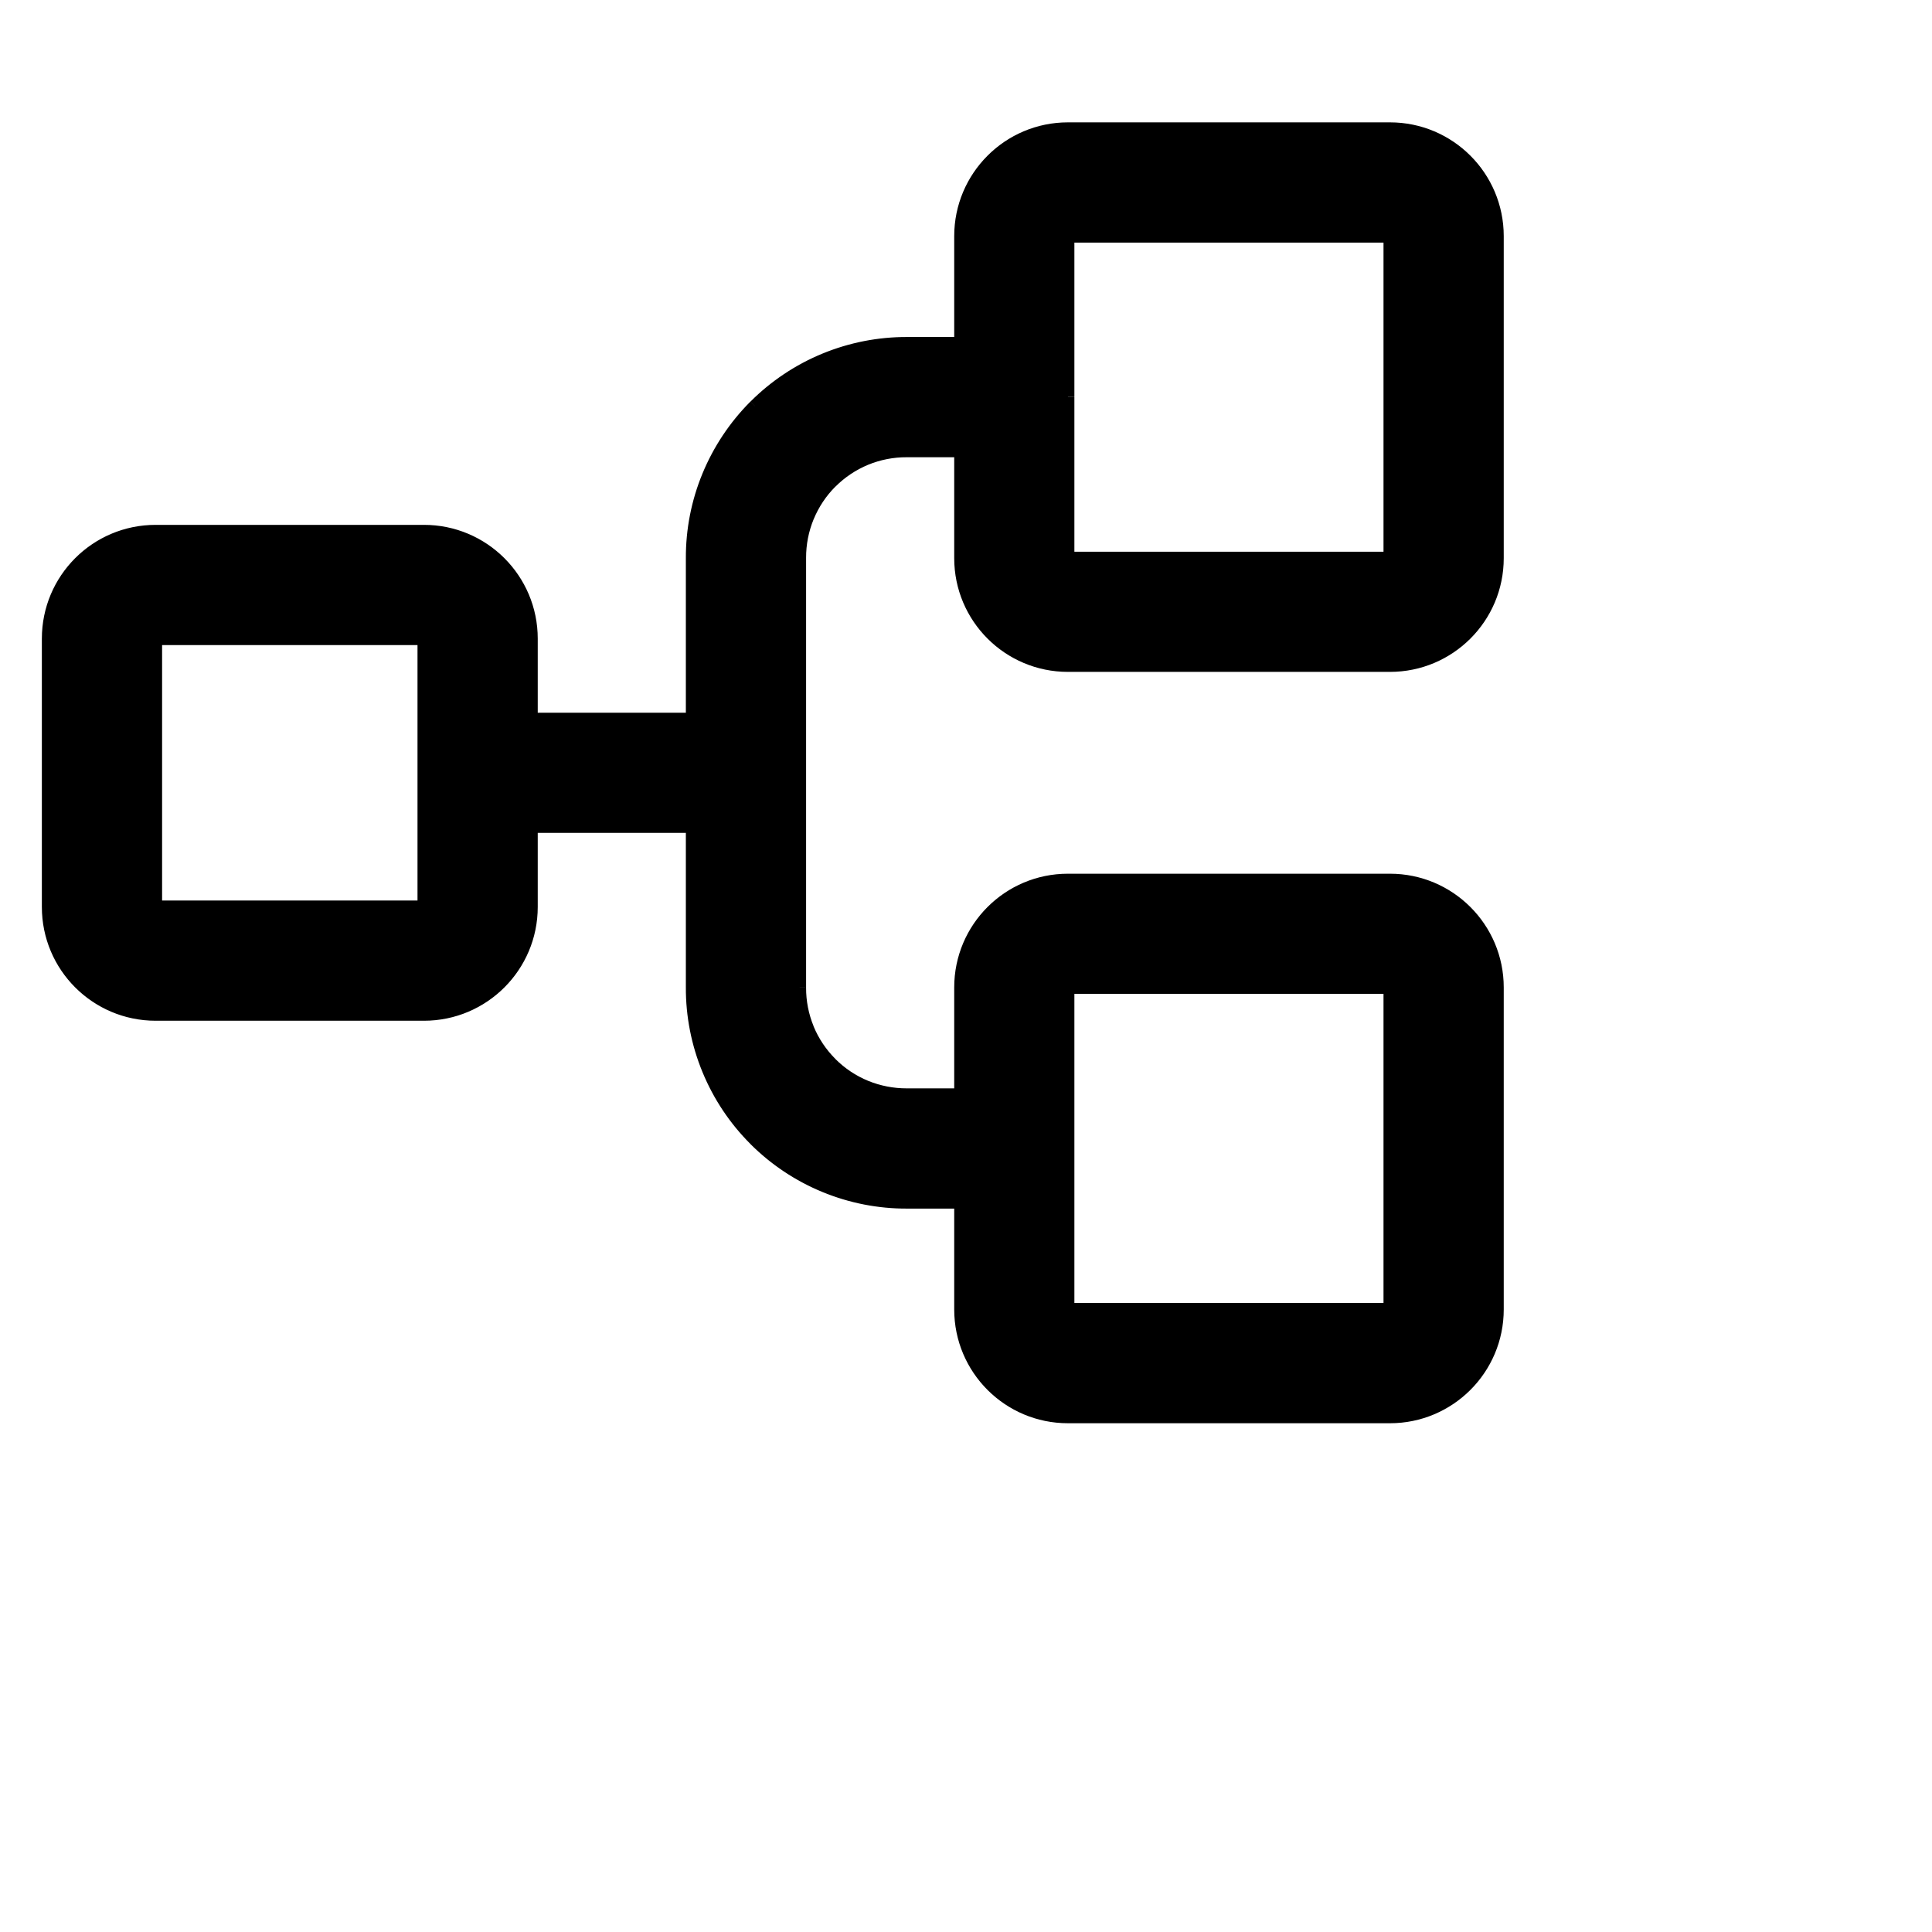
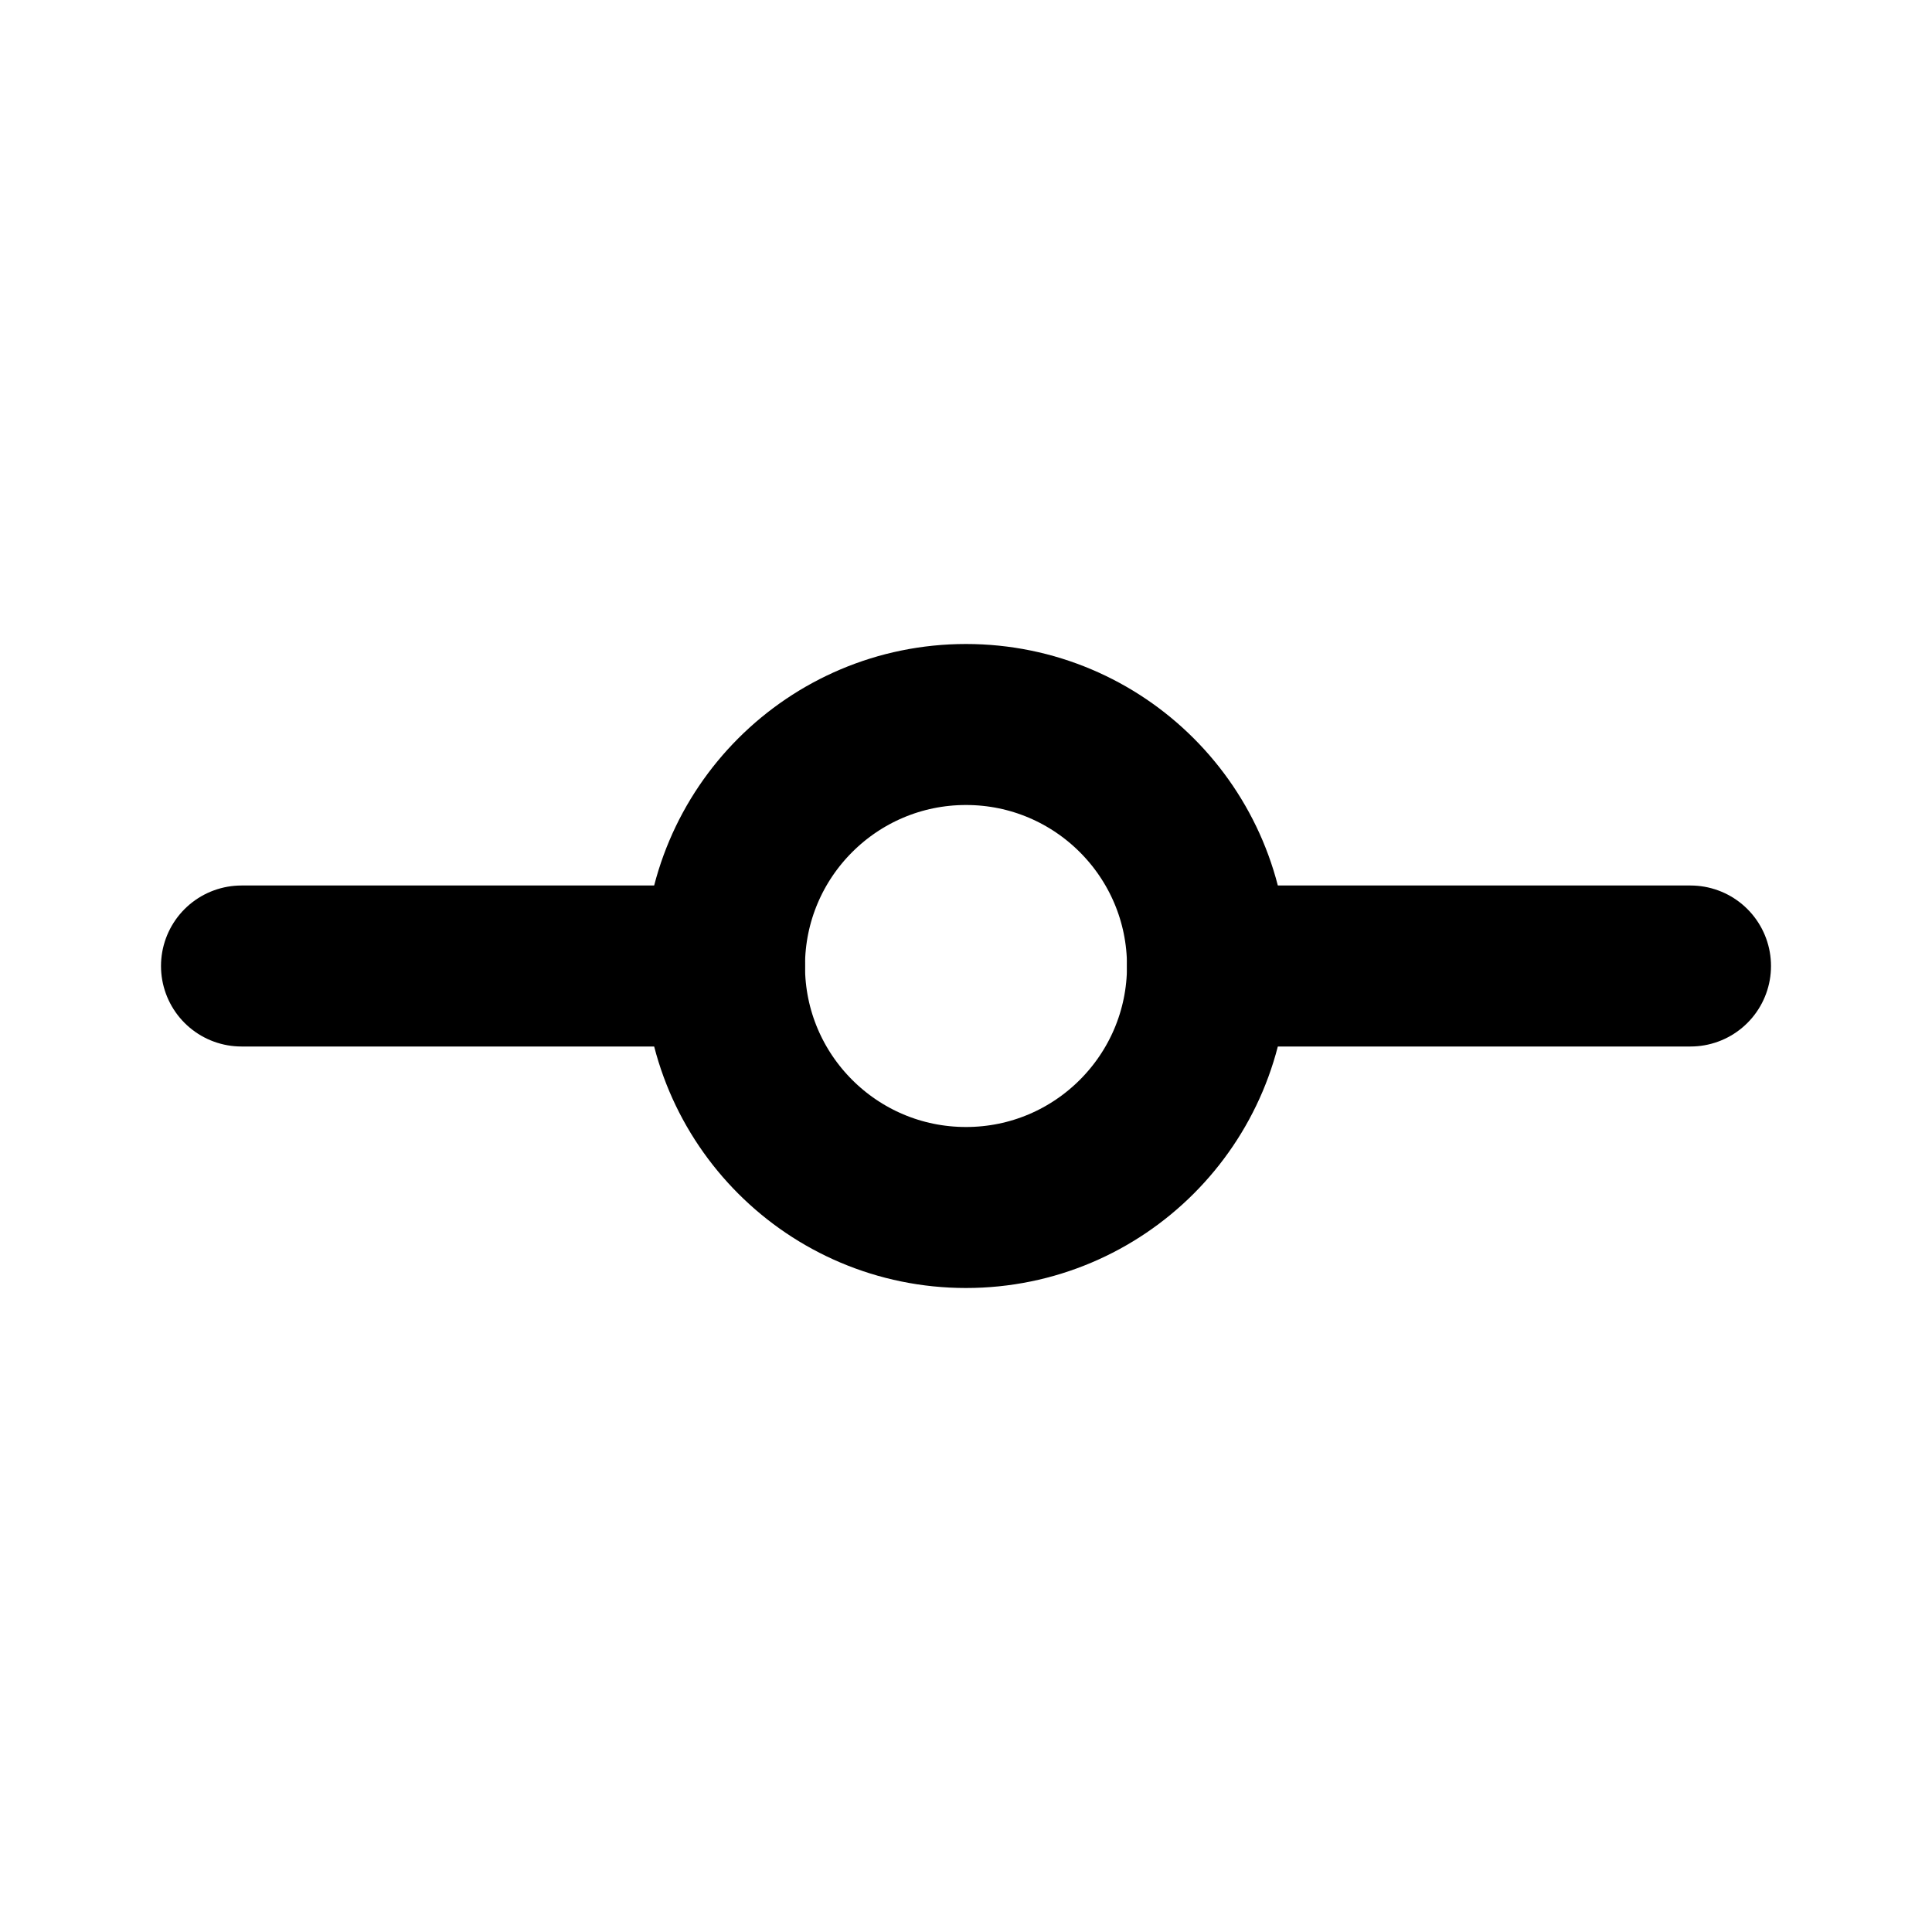
- <svg xmlns="http://www.w3.org/2000/svg" fill="none" viewBox="0 0 30 30">
-   <path fill="currentColor" fill-rule="evenodd" d="M14.917 3.667c0-.92.746-1.667 1.666-1.667h5c.92 0 1.667.746 1.667 1.667v5c0 .92-.746 1.666-1.667 1.666h-5c-.92 0-1.666-.746-1.666-1.666V7h-.837a1.656 1.656 0 0 0-1.663 1.663v6.674A1.654 1.654 0 0 0 14.08 17h.837v-1.667c0-.92.746-1.666 1.666-1.666h5c.92 0 1.667.746 1.667 1.666v5c0 .92-.746 1.667-1.667 1.667h-5c-.92 0-1.666-.746-1.666-1.667v-1.666h-.832a3.323 3.323 0 0 1-3.335-3.335v-2.499h-2.5v1.25c0 .92-.746 1.667-1.667 1.667H2.417c-.92 0-1.667-.746-1.667-1.667V9.917c0-.92.746-1.667 1.667-1.667h4.166c.92 0 1.667.746 1.667 1.667v1.25h2.5V8.668a3.323 3.323 0 0 1 3.335-3.335h.832V3.667Zm1.666 2.498v2.502h5v-5h-5v2.498Zm0 11.67v2.498h5v-5h-5v2.502Zm-10-7.918v4.166H2.417V9.917h4.166Z" clip-rule="evenodd" />
-   <path fill="currentColor" d="M14.917 7h.1a.1.1 0 0 0-.1-.1V7Zm-.834 0v.1V7Zm-.003 0v.1V7Zm-.638.125.038.092-.038-.092Zm-.54.36.07.07-.07-.07Zm-.36.54-.093-.037.092.038Zm-.125.638h.1-.1Zm0 .004h.1-.1Zm0 6.666h.1-.1Zm0 .004h.1-.1Zm.124.637-.092.038.092-.038Zm.36.54.072-.07-.071.07Zm.541.361-.038.093.038-.093Zm.638.125v-.1.1Zm.003 0v-.1.1Zm.834 0v.1a.1.1 0 0 0 .1-.1h-.1Zm0 1.667h.1a.1.1 0 0 0-.1-.1v.1Zm-.832 0v-.1.1Zm-1.277-.25.038-.093-.038.092Zm-1.085-.724.071-.07-.07.07ZM11 16.61l-.092.038.092-.038Zm-.25-1.277h.1-.1Zm0-2.499h.1a.1.1 0 0 0-.1-.1v.1Zm-2.5 0v-.1a.1.1 0 0 0-.1.1h.1Zm0-1.666h-.1a.1.1 0 0 0 .1.1v-.1Zm2.5 0v.1a.1.1 0 0 0 .1-.1h-.1Zm0-2.499h.1-.1ZM11 7.391l-.092-.038.092.038Zm.723-1.084.071.07-.07-.07Zm1.085-.723.038.092-.038-.092Zm1.277-.25v.1-.1Zm.832 0v.1a.1.1 0 0 0 .1-.1h-.1Zm1.666 3.333h-.1a.1.1 0 0 0 .1.1v-.1Zm5 0v.1a.1.1 0 0 0 .1-.1h-.1Zm0-5h.1a.1.1 0 0 0-.1-.1v.1Zm-5 0v-.1a.1.1 0 0 0-.1.1h.1Zm0 16.666h-.1a.1.1 0 0 0 .1.1v-.1Zm5 0v.1a.1.1 0 0 0 .1-.1h-.1Zm0-5h.1a.1.1 0 0 0-.1-.1v.1Zm-5 0v-.1a.1.1 0 0 0-.1.1h.1ZM6.583 12h.1-.1Zm0-2.083h.1a.1.1 0 0 0-.1-.1v.1Zm0 4.166v.1a.1.1 0 0 0 .1-.1h-.1Zm-4.166 0h-.1a.1.1 0 0 0 .1.1v-.1Zm0-4.166v-.1a.1.1 0 0 0-.1.1h.1ZM16.583 1.9c-.975 0-1.766.791-1.766 1.767h.2c0-.866.701-1.567 1.566-1.567v-.2Zm5 0h-5v.2h5v-.2Zm1.767 1.767c0-.976-.791-1.767-1.767-1.767v.2c.866 0 1.567.701 1.567 1.567h.2Zm0 5v-5h-.2v5h.2Zm-1.767 1.766c.976 0 1.767-.79 1.767-1.766h-.2c0 .865-.701 1.566-1.567 1.566v.2Zm-5 0h5v-.2h-5v.2Zm-1.766-1.766c0 .975.79 1.766 1.766 1.766v-.2a1.567 1.567 0 0 1-1.566-1.566h-.2Zm0-1.667v1.667h.2V7h-.2Zm.1-.1h-.834v.2h.834v-.2Zm-.833 0h-.004v.2h.003v-.2Zm-.004 0a1.756 1.756 0 0 0-.676.132l.076.185a1.56 1.56 0 0 1 .6-.117v-.2Zm-.676.132a1.77 1.77 0 0 0-.573.382l.142.142c.145-.145.317-.26.507-.339l-.076-.185Zm-.573.382a1.757 1.757 0 0 0-.382.574l.185.076c.078-.19.193-.363.338-.508l-.141-.142Zm-.382.574a1.755 1.755 0 0 0-.132.676l.2-.001a1.56 1.56 0 0 1 .117-.6l-.185-.075Zm-.132.675v.004h.2v-.004h-.2Zm0 .004v6.666h.2V8.667h-.2Zm0 6.666v.004h.2v-.003h-.2Zm0 .003c-.001.232.044.462.132.676l.185-.076a1.554 1.554 0 0 1-.117-.599h-.2Zm.132.676c.088.215.218.41.382.574l.142-.142a1.556 1.556 0 0 1-.34-.508l-.184.076Zm.382.574c.164.164.359.294.573.382l.076-.185a1.555 1.555 0 0 1-.508-.339l-.141.142Zm.573.382c.215.088.444.133.676.132v-.2a1.58 1.58 0 0 1-.6-.117l-.076.185Zm.676.132h.004v-.2h-.004v.2Zm.003 0h.834v-.2h-.834v.2Zm.934-.1v-1.667h-.2V17h.2Zm0-1.667c0-.865.701-1.566 1.566-1.566v-.2c-.975 0-1.766.79-1.766 1.766h.2Zm1.566-1.566h5v-.2h-5v.2Zm5 0c.866 0 1.567.701 1.567 1.566h.2c0-.975-.791-1.766-1.767-1.766v.2Zm1.567 1.566v5h.2v-5h-.2Zm0 5c0 .866-.701 1.567-1.567 1.567v.2c.976 0 1.767-.791 1.767-1.767h-.2ZM21.583 21.9h-5v.2h5v-.2Zm-5 0a1.567 1.567 0 0 1-1.566-1.567h-.2c0 .976.79 1.767 1.766 1.767v-.2Zm-1.566-1.567v-1.666h-.2v1.666h.2Zm-.1-1.766h-.832v.2h.832v-.2Zm-.832 0a3.223 3.223 0 0 1-1.24-.243l-.075.185c.417.172.864.26 1.315.258v-.2Zm-1.24-.243a3.221 3.221 0 0 1-1.051-.701l-.142.141c.32.32.7.573 1.118.745l.076-.185Zm-1.051-.701c-.3-.301-.54-.659-.701-1.052l-.185.076c.172.418.425.798.745 1.117l.141-.141Zm-.701-1.052a3.223 3.223 0 0 1-.243-1.239h-.2c-.002.45.086.898.258 1.315l.185-.076Zm-.243-1.24v-2.498h-.2v2.499h.2Zm-2.6-2.398h2.5v-.2h-2.5v.2Zm.1 1.15v-1.25h-.2v1.25h.2ZM6.583 15.85c.976 0 1.767-.791 1.767-1.767h-.2c0 .866-.701 1.567-1.567 1.567v.2Zm-4.166 0h4.166v-.2H2.417v.2ZM.65 14.083c0 .976.791 1.767 1.767 1.767v-.2A1.567 1.567 0 0 1 .85 14.083h-.2Zm0-4.166v4.166h.2V9.917h-.2ZM2.417 8.15C1.44 8.15.65 8.941.65 9.917h.2c0-.866.701-1.567 1.567-1.567v-.2Zm4.166 0H2.417v.2h4.166v-.2ZM8.35 9.917c0-.976-.791-1.767-1.767-1.767v.2c.866 0 1.567.701 1.567 1.567h.2Zm0 1.25v-1.25h-.2v1.25h.2Zm2.4-.1h-2.5v.2h2.5v-.2Zm.1.1V8.668h-.2v2.499h.2Zm0-2.5c-.002-.424.08-.845.243-1.238l-.185-.076a3.41 3.41 0 0 0-.258 1.316l.2-.001Zm.243-1.238c.162-.393.4-.75.701-1.052l-.142-.141c-.319.32-.572.7-.744 1.117l.185.076Zm.701-1.052c.3-.3.658-.539 1.052-.7l-.076-.186a3.424 3.424 0 0 0-1.117.745l.141.141Zm1.052-.7a3.223 3.223 0 0 1 1.239-.244v-.2a3.423 3.423 0 0 0-1.315.258l.076.185Zm1.239-.244h.832v-.2h-.832v.2Zm.732-1.766v1.666h.2V3.667h-.2Zm1.666 2.498v.001h.2-.2Zm0 .002h.2-.2Zm.2 2.5v-2.5h-.2v2.5h.2Zm4.9-.1h-5v.2h5v-.2Zm-.1-4.9v5h.2v-5h-.2Zm-4.9.1h5v-.2h-5v.2Zm.1 2.398V3.667h-.2v2.498h.2Zm-.2 11.67v2.498h.2v-2.498h-.2Zm.1 2.598h5v-.2h-5v.2Zm5.1-.1v-5h-.2v5h.2Zm-.1-5.1h-5v.2h5v-.2Zm-5.1.1v2.5h.2v-2.5h-.2Zm0 2.5h.2-.2Zm0 0v.002h.2v-.002h-.2ZM6.683 12V9.917h-.2V12h.2Zm0 2.083V12h-.2v2.083h.2Zm-4.266.1h4.166v-.2H2.417v.2Zm-.1-4.266v4.166h.2V9.917h-.2Zm4.266-.1H2.417v.2h4.166v-.2Z" />
+ <svg xmlns="http://www.w3.org/2000/svg" viewBox="0 0 24 24" fill="none" stroke="currentColor" stroke-width="2" stroke-linecap="round" stroke-linejoin="round">
+   <circle cx="12" cy="12" r="3" />
+   <path d="M3 12h6M15 12h6" />
</svg>
